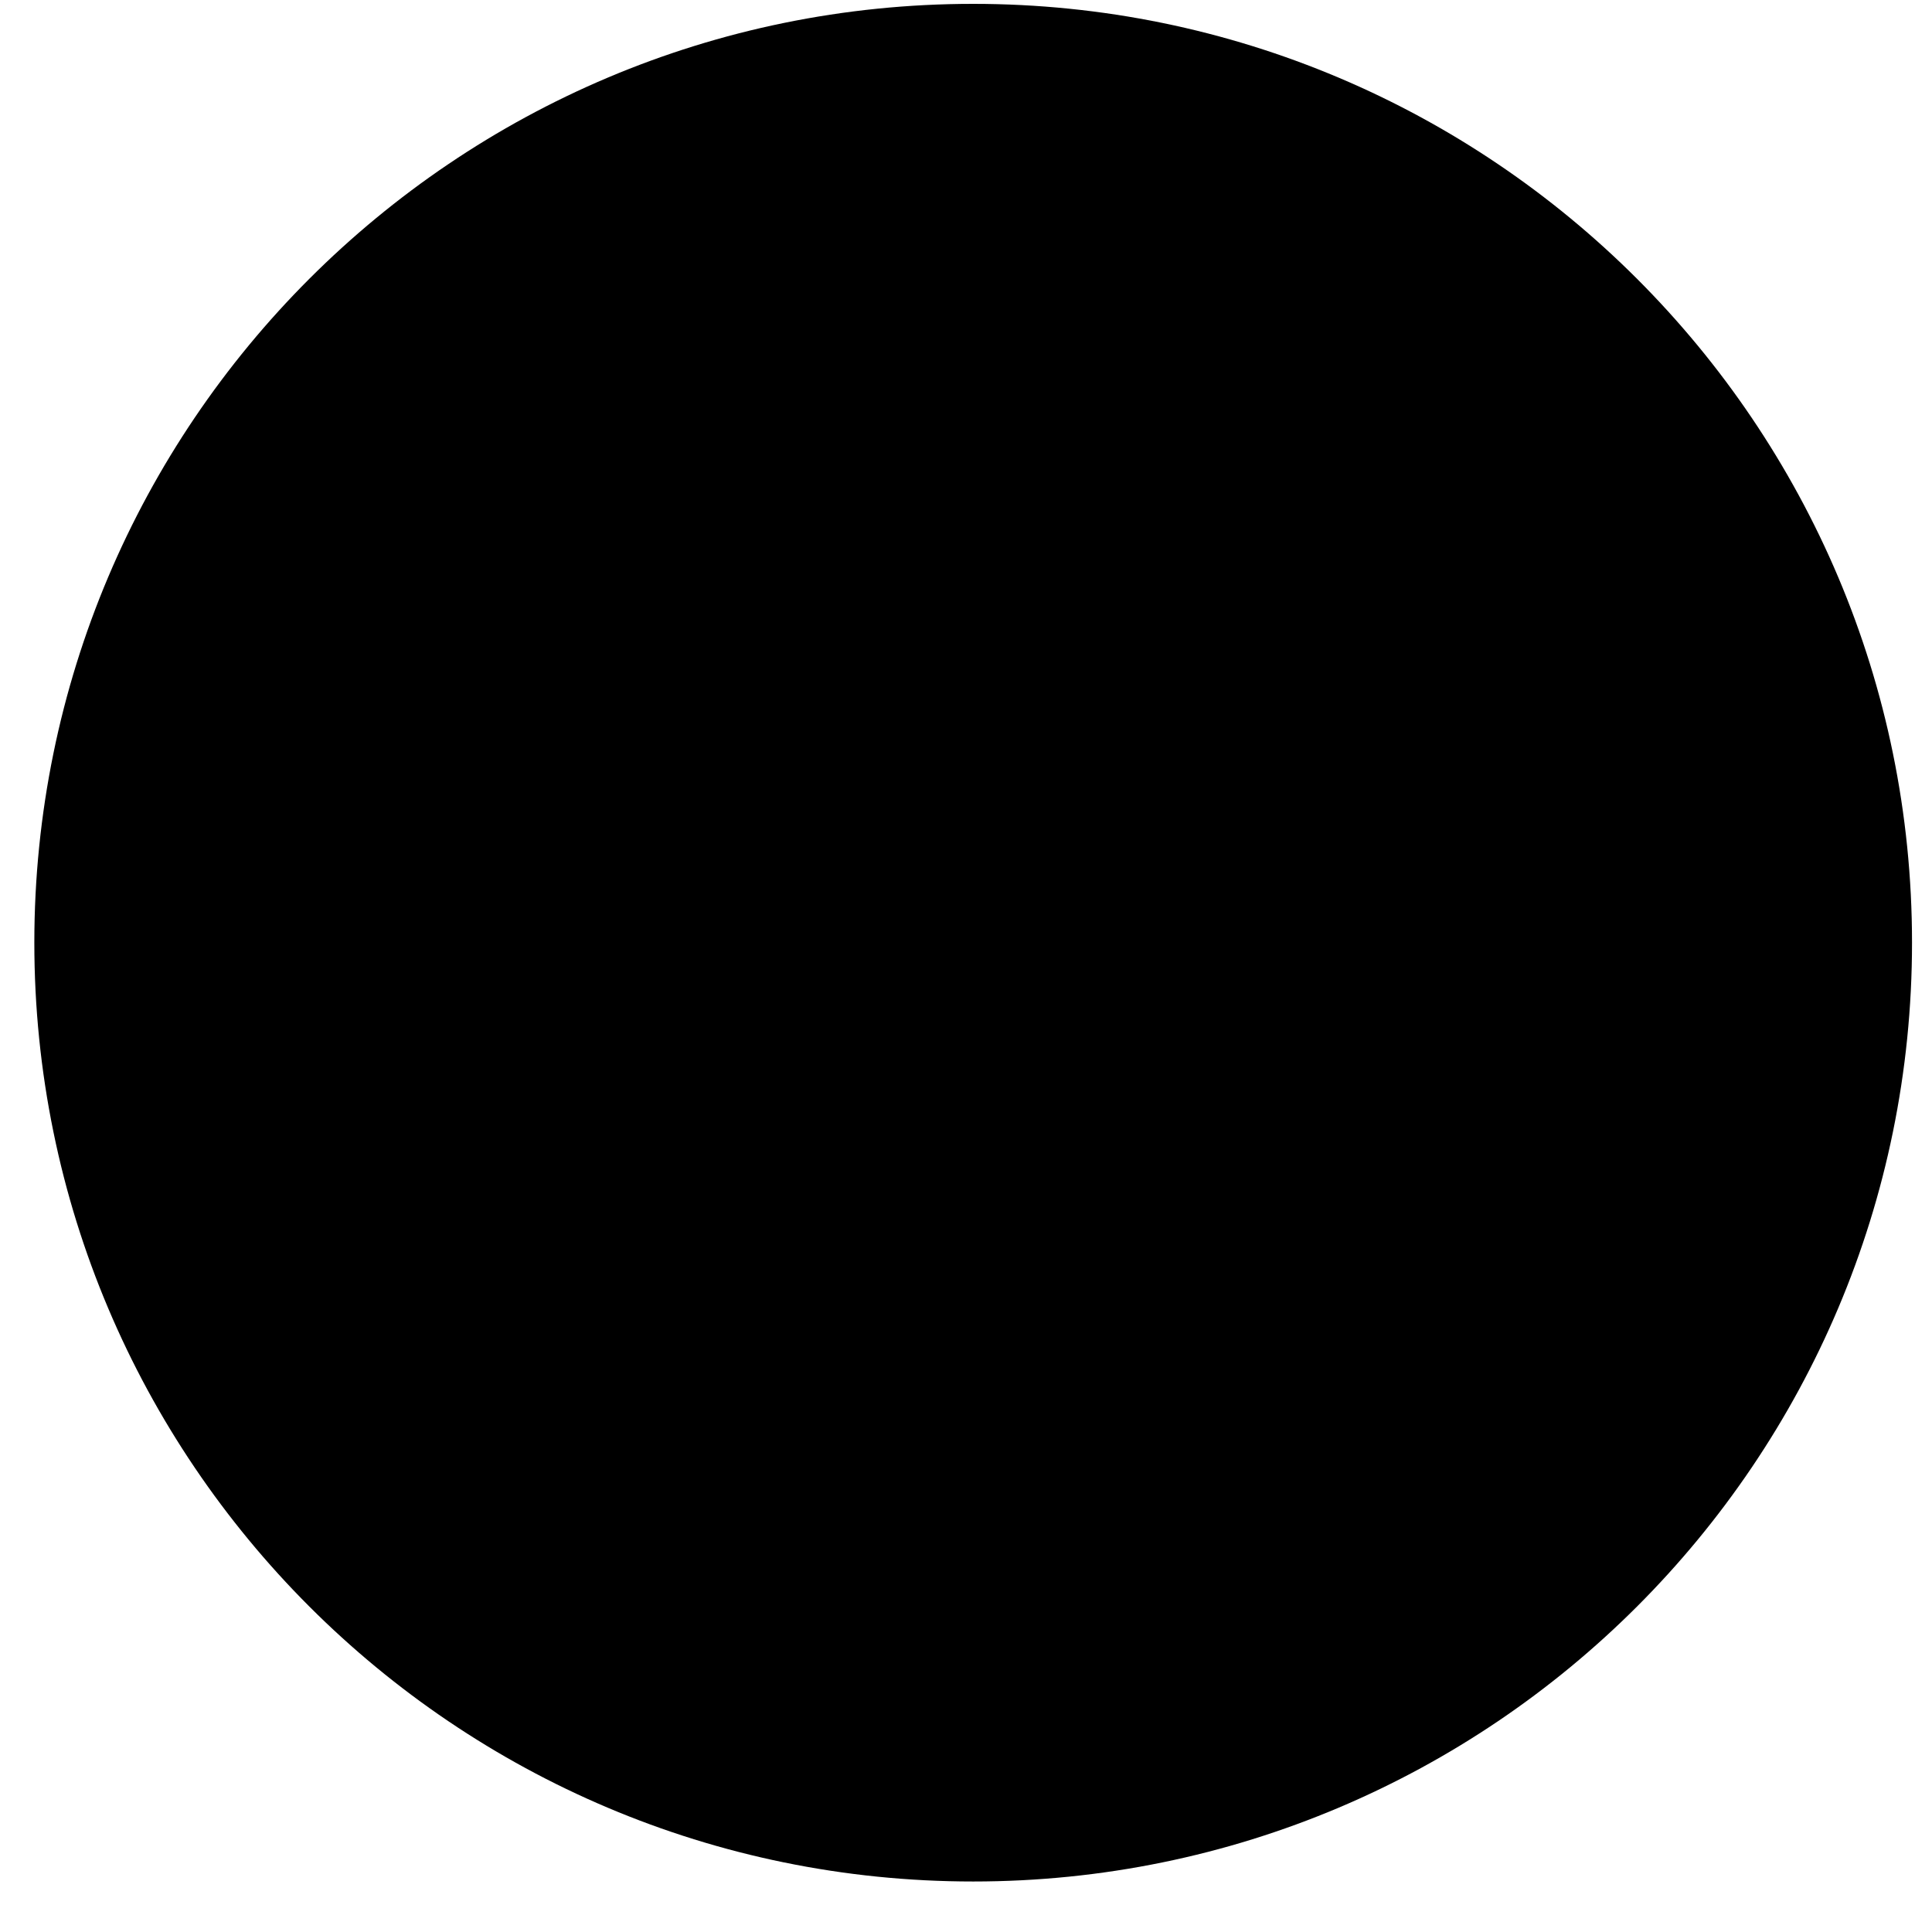
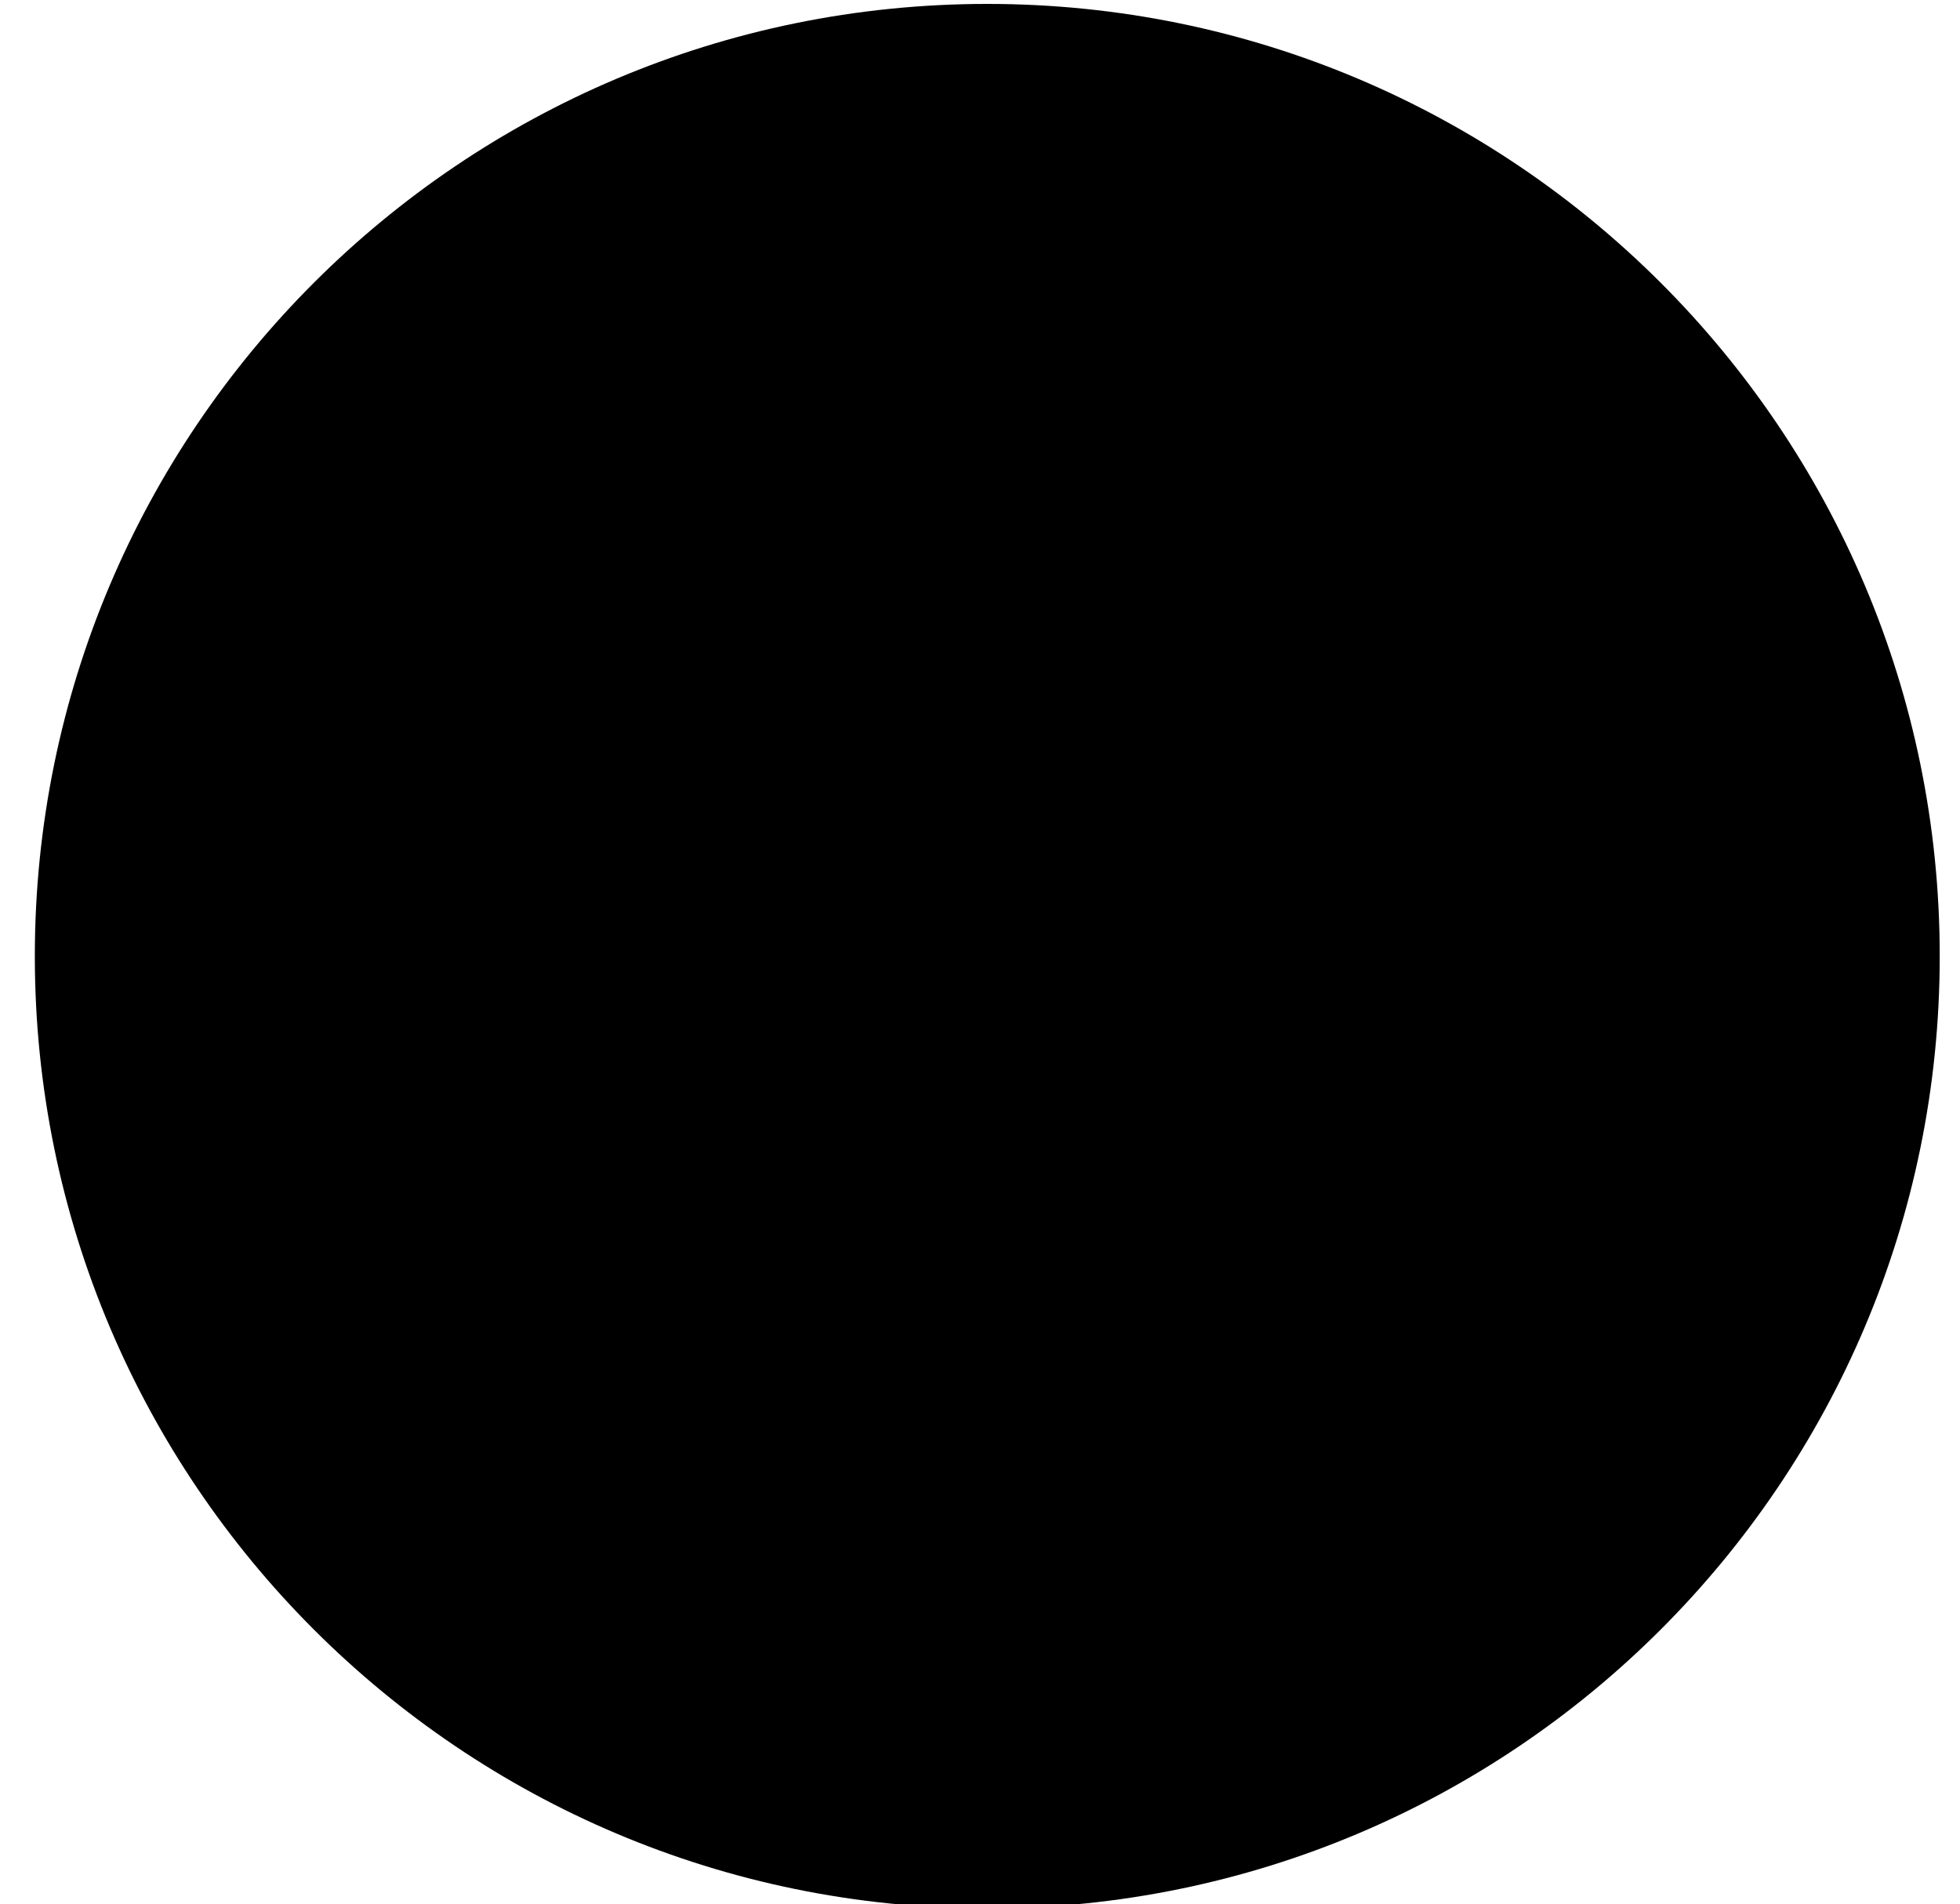
- <svg xmlns="http://www.w3.org/2000/svg" width="100%" height="100%" viewBox="0 0 35 35" version="1.1">
+ <svg xmlns="http://www.w3.org/2000/svg" width="100%" height="100%" viewBox="0 0 35 34" version="1.1">
  <path class="gl-sharing-tags-icon-fill sharing-tags-icon-fill" d="M17.63,34.085 C27.024,34.085 34.638,26.47 34.638,17.077 C34.638,7.684 27.024,0.07 17.63,0.07 C8.237,0.07 0.622,7.684 0.622,17.077 C0.622,26.47 8.237,34.085 17.63,34.085" />
  <path class="gl-sharing-tags-icon-in sharing-tags-icon-in" d="M25.825,15.835 L23.774,15.835 L23.774,13.784 L22.124,13.784 L22.124,15.835 L20.074,15.835 L20.074,17.485 L22.124,17.485 L22.124,19.536 L23.774,19.536 L23.774,17.485 L25.825,17.485 L25.825,15.835 L25.825,15.835 Z M18.161,18.319 C17.685,17.982 16.775,17.162 16.775,16.68 C16.775,16.115 16.937,15.838 17.786,15.174 C18.657,14.492 19.274,13.535 19.274,12.423 C19.274,11.098 18.684,9.807 17.576,9.38 L19.246,9.38 L20.425,8.529 L15.157,8.529 C12.796,8.529 10.574,10.318 10.574,12.389 C10.574,14.507 12.184,16.217 14.586,16.217 C14.753,16.217 14.915,16.213 15.074,16.202 C14.918,16.5 14.806,16.837 14.806,17.185 C14.806,17.774 15.123,18.251 15.523,18.641 C15.221,18.641 14.928,18.65 14.611,18.65 C11.686,18.65 9.434,20.512 9.434,22.444 C9.434,24.346 11.902,25.536 14.827,25.536 C18.161,25.536 20.003,23.645 20.003,21.742 C20.003,20.216 19.553,19.303 18.161,18.319 L18.161,18.319 Z M15.348,15.679 C13.991,15.639 12.701,14.161 12.467,12.38 C12.232,10.597 13.143,9.234 14.5,9.274 C15.856,9.315 17.146,10.744 17.38,12.526 C17.614,14.308 16.705,15.72 15.348,15.679 L15.348,15.679 Z M14.816,24.695 C12.794,24.695 11.334,23.416 11.334,21.878 C11.334,20.371 13.146,19.117 15.167,19.139 C15.639,19.144 16.079,19.22 16.478,19.349 C17.575,20.113 18.362,20.543 18.584,21.413 C18.626,21.59 18.649,21.771 18.649,21.956 C18.649,23.494 17.659,24.695 14.816,24.695 L14.816,24.695 Z" />
</svg>
